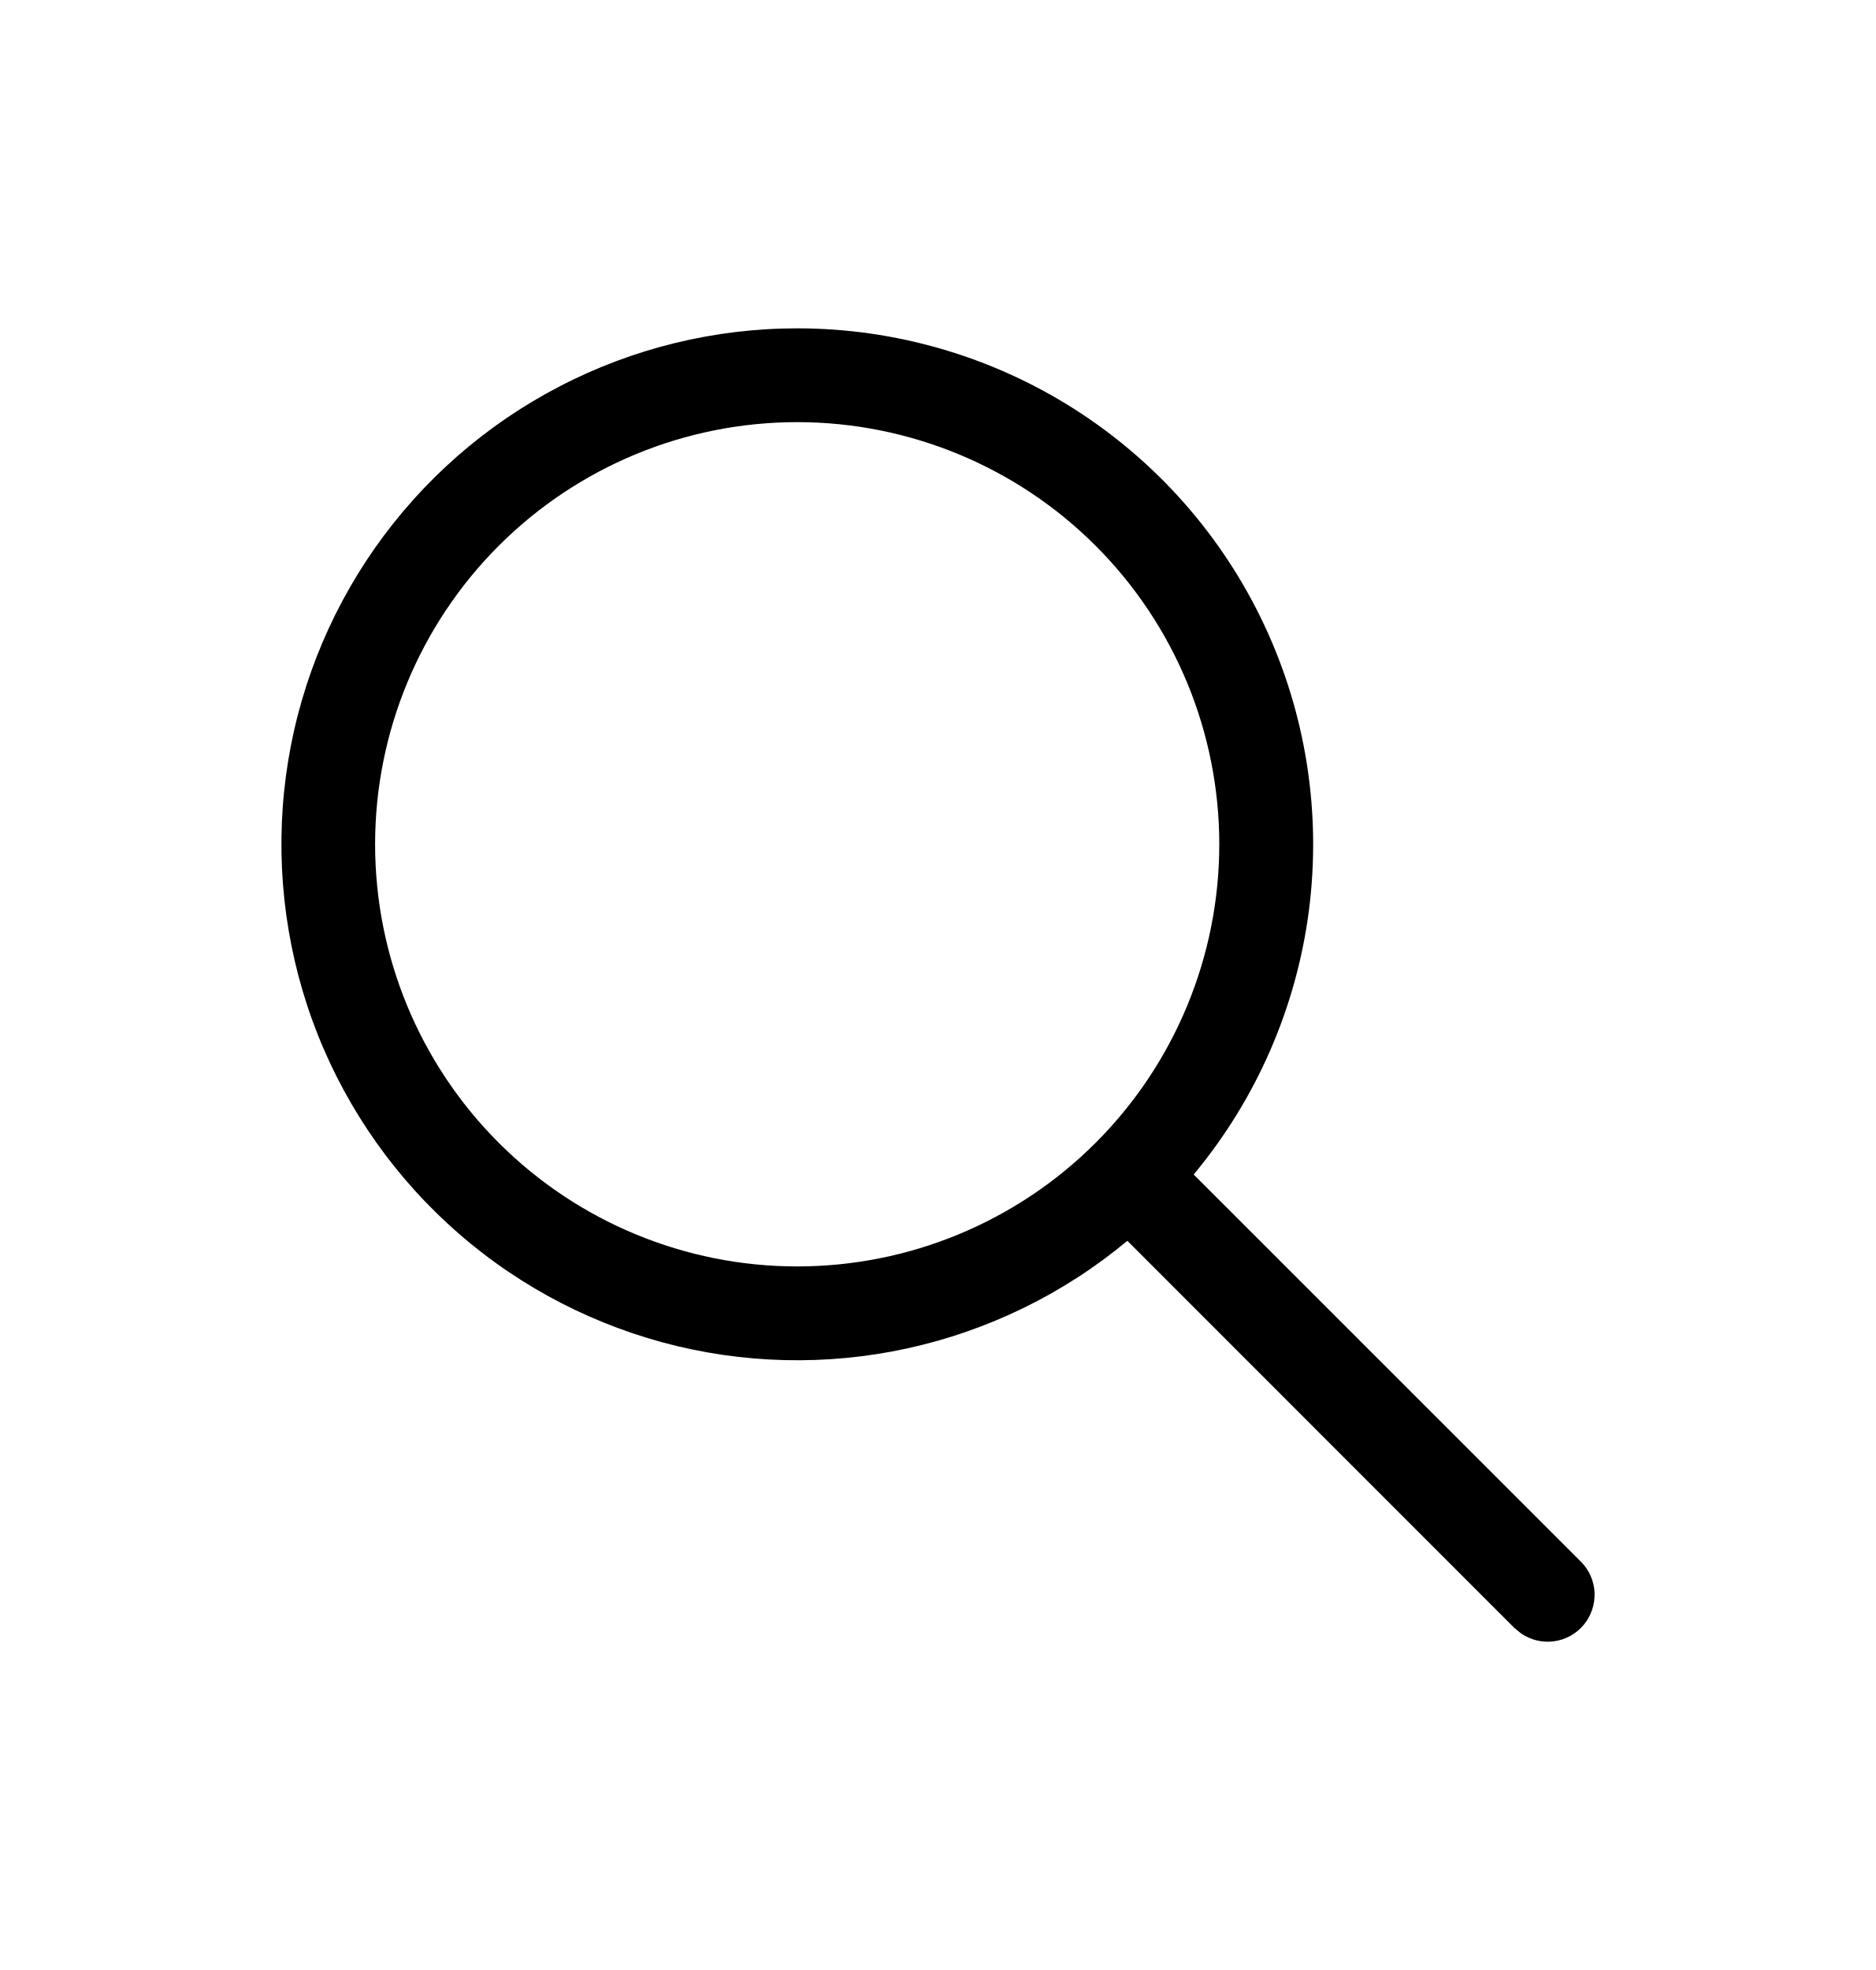
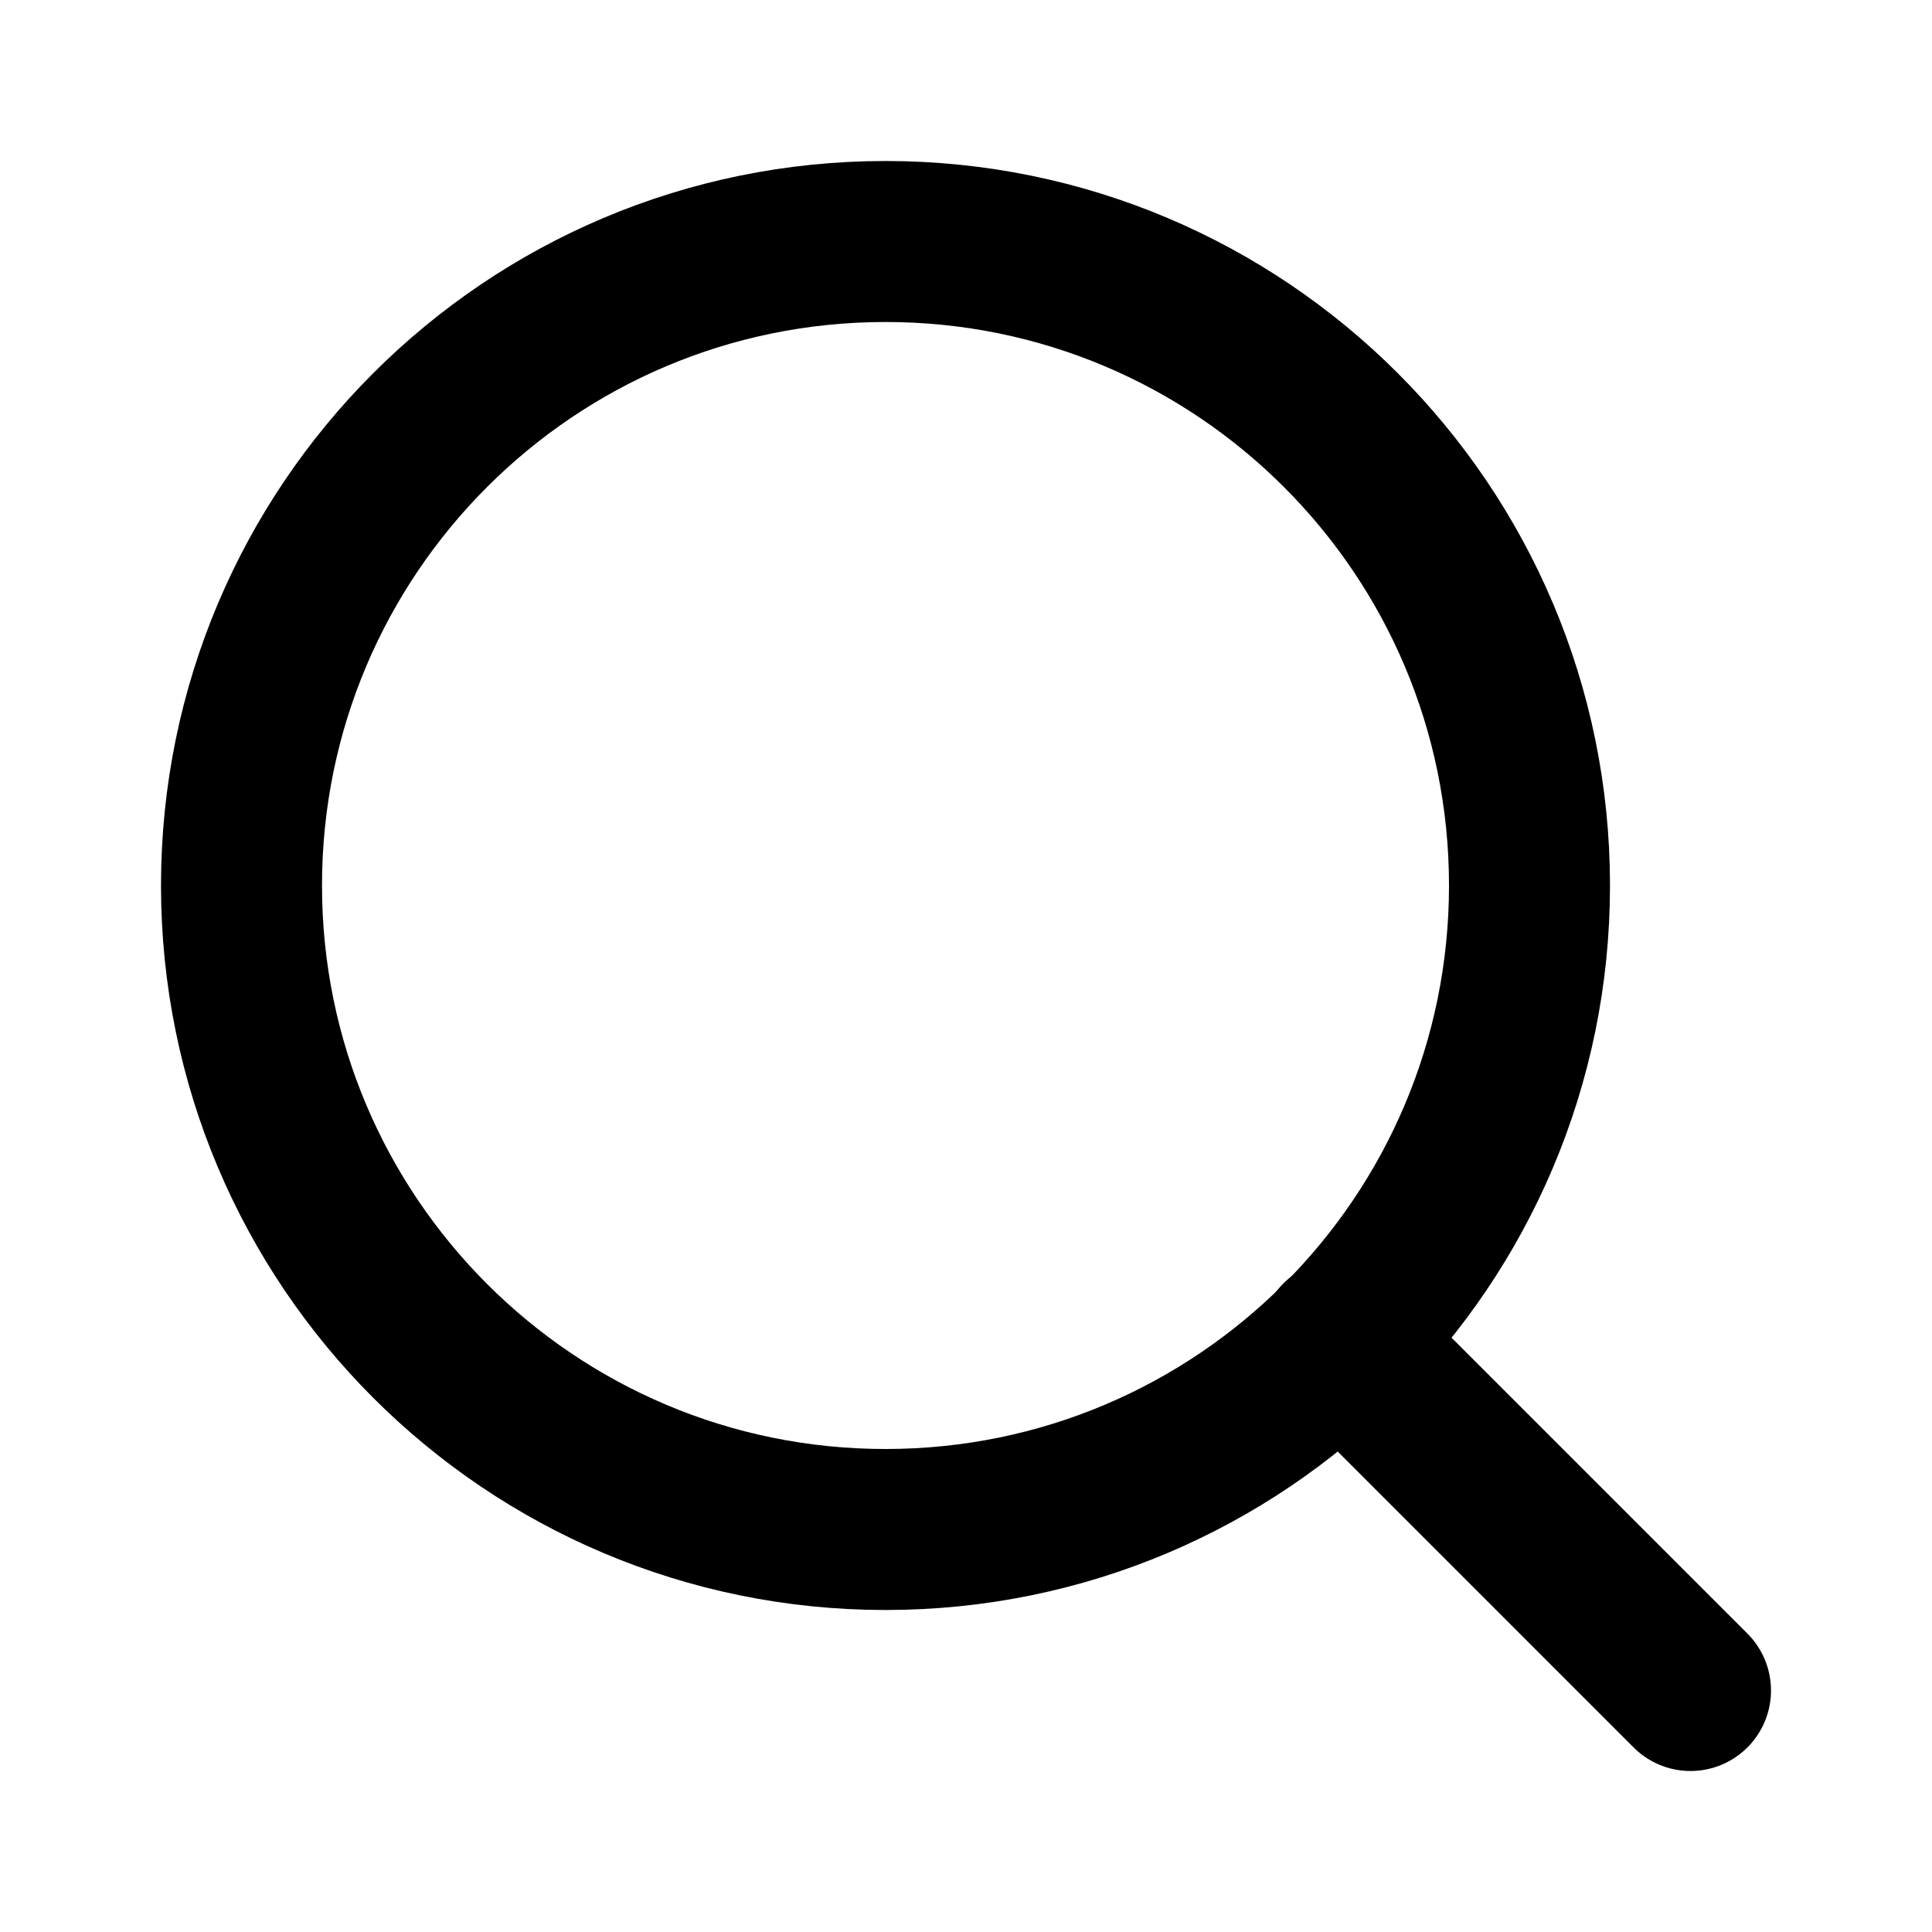
- <svg xmlns="http://www.w3.org/2000/svg" width="20" height="21" viewBox="0 0 20 21" fill="none">
-   <path d="M8.499 3.5C9.544 3.5 10.568 3.798 11.45 4.358C12.332 4.919 13.037 5.72 13.48 6.666C13.924 7.613 14.088 8.666 13.955 9.703C13.821 10.74 13.395 11.717 12.726 12.52L16.853 16.646C16.942 16.734 16.994 16.852 17 16.977C17.005 17.102 16.964 17.225 16.884 17.321C16.804 17.417 16.691 17.479 16.567 17.496C16.443 17.513 16.317 17.482 16.215 17.411L16.145 17.354L12.019 13.227C11.34 13.792 10.535 14.185 9.672 14.374C8.809 14.562 7.914 14.54 7.061 14.309C6.209 14.077 5.424 13.645 4.775 13.046C4.125 12.448 3.629 11.702 3.328 10.872C3.028 10.041 2.932 9.15 3.048 8.275C3.164 7.399 3.49 6.565 3.997 5.842C4.504 5.119 5.178 4.528 5.962 4.121C6.745 3.713 7.616 3.5 8.499 3.5ZM8.499 4.5C7.305 4.5 6.161 4.974 5.317 5.818C4.473 6.662 3.999 7.807 3.999 9C3.999 10.194 4.473 11.338 5.317 12.182C6.161 13.026 7.305 13.5 8.499 13.5C9.692 13.5 10.837 13.026 11.681 12.182C12.525 11.338 12.999 10.194 12.999 9C12.999 7.807 12.525 6.662 11.681 5.818C10.837 4.974 9.692 4.5 8.499 4.5Z" fill="currentColor" />
+ <svg xmlns="http://www.w3.org/2000/svg" stroke="currentColor" fill="none" stroke-width="2" viewBox="0 0 24 24" stroke-linecap="round" stroke-linejoin="round" height="1em" width="1em">
+   <circle cx="11" cy="11" r="8" />
+   <line x1="21" y1="21" x2="16.65" y2="16.65" />
</svg>
